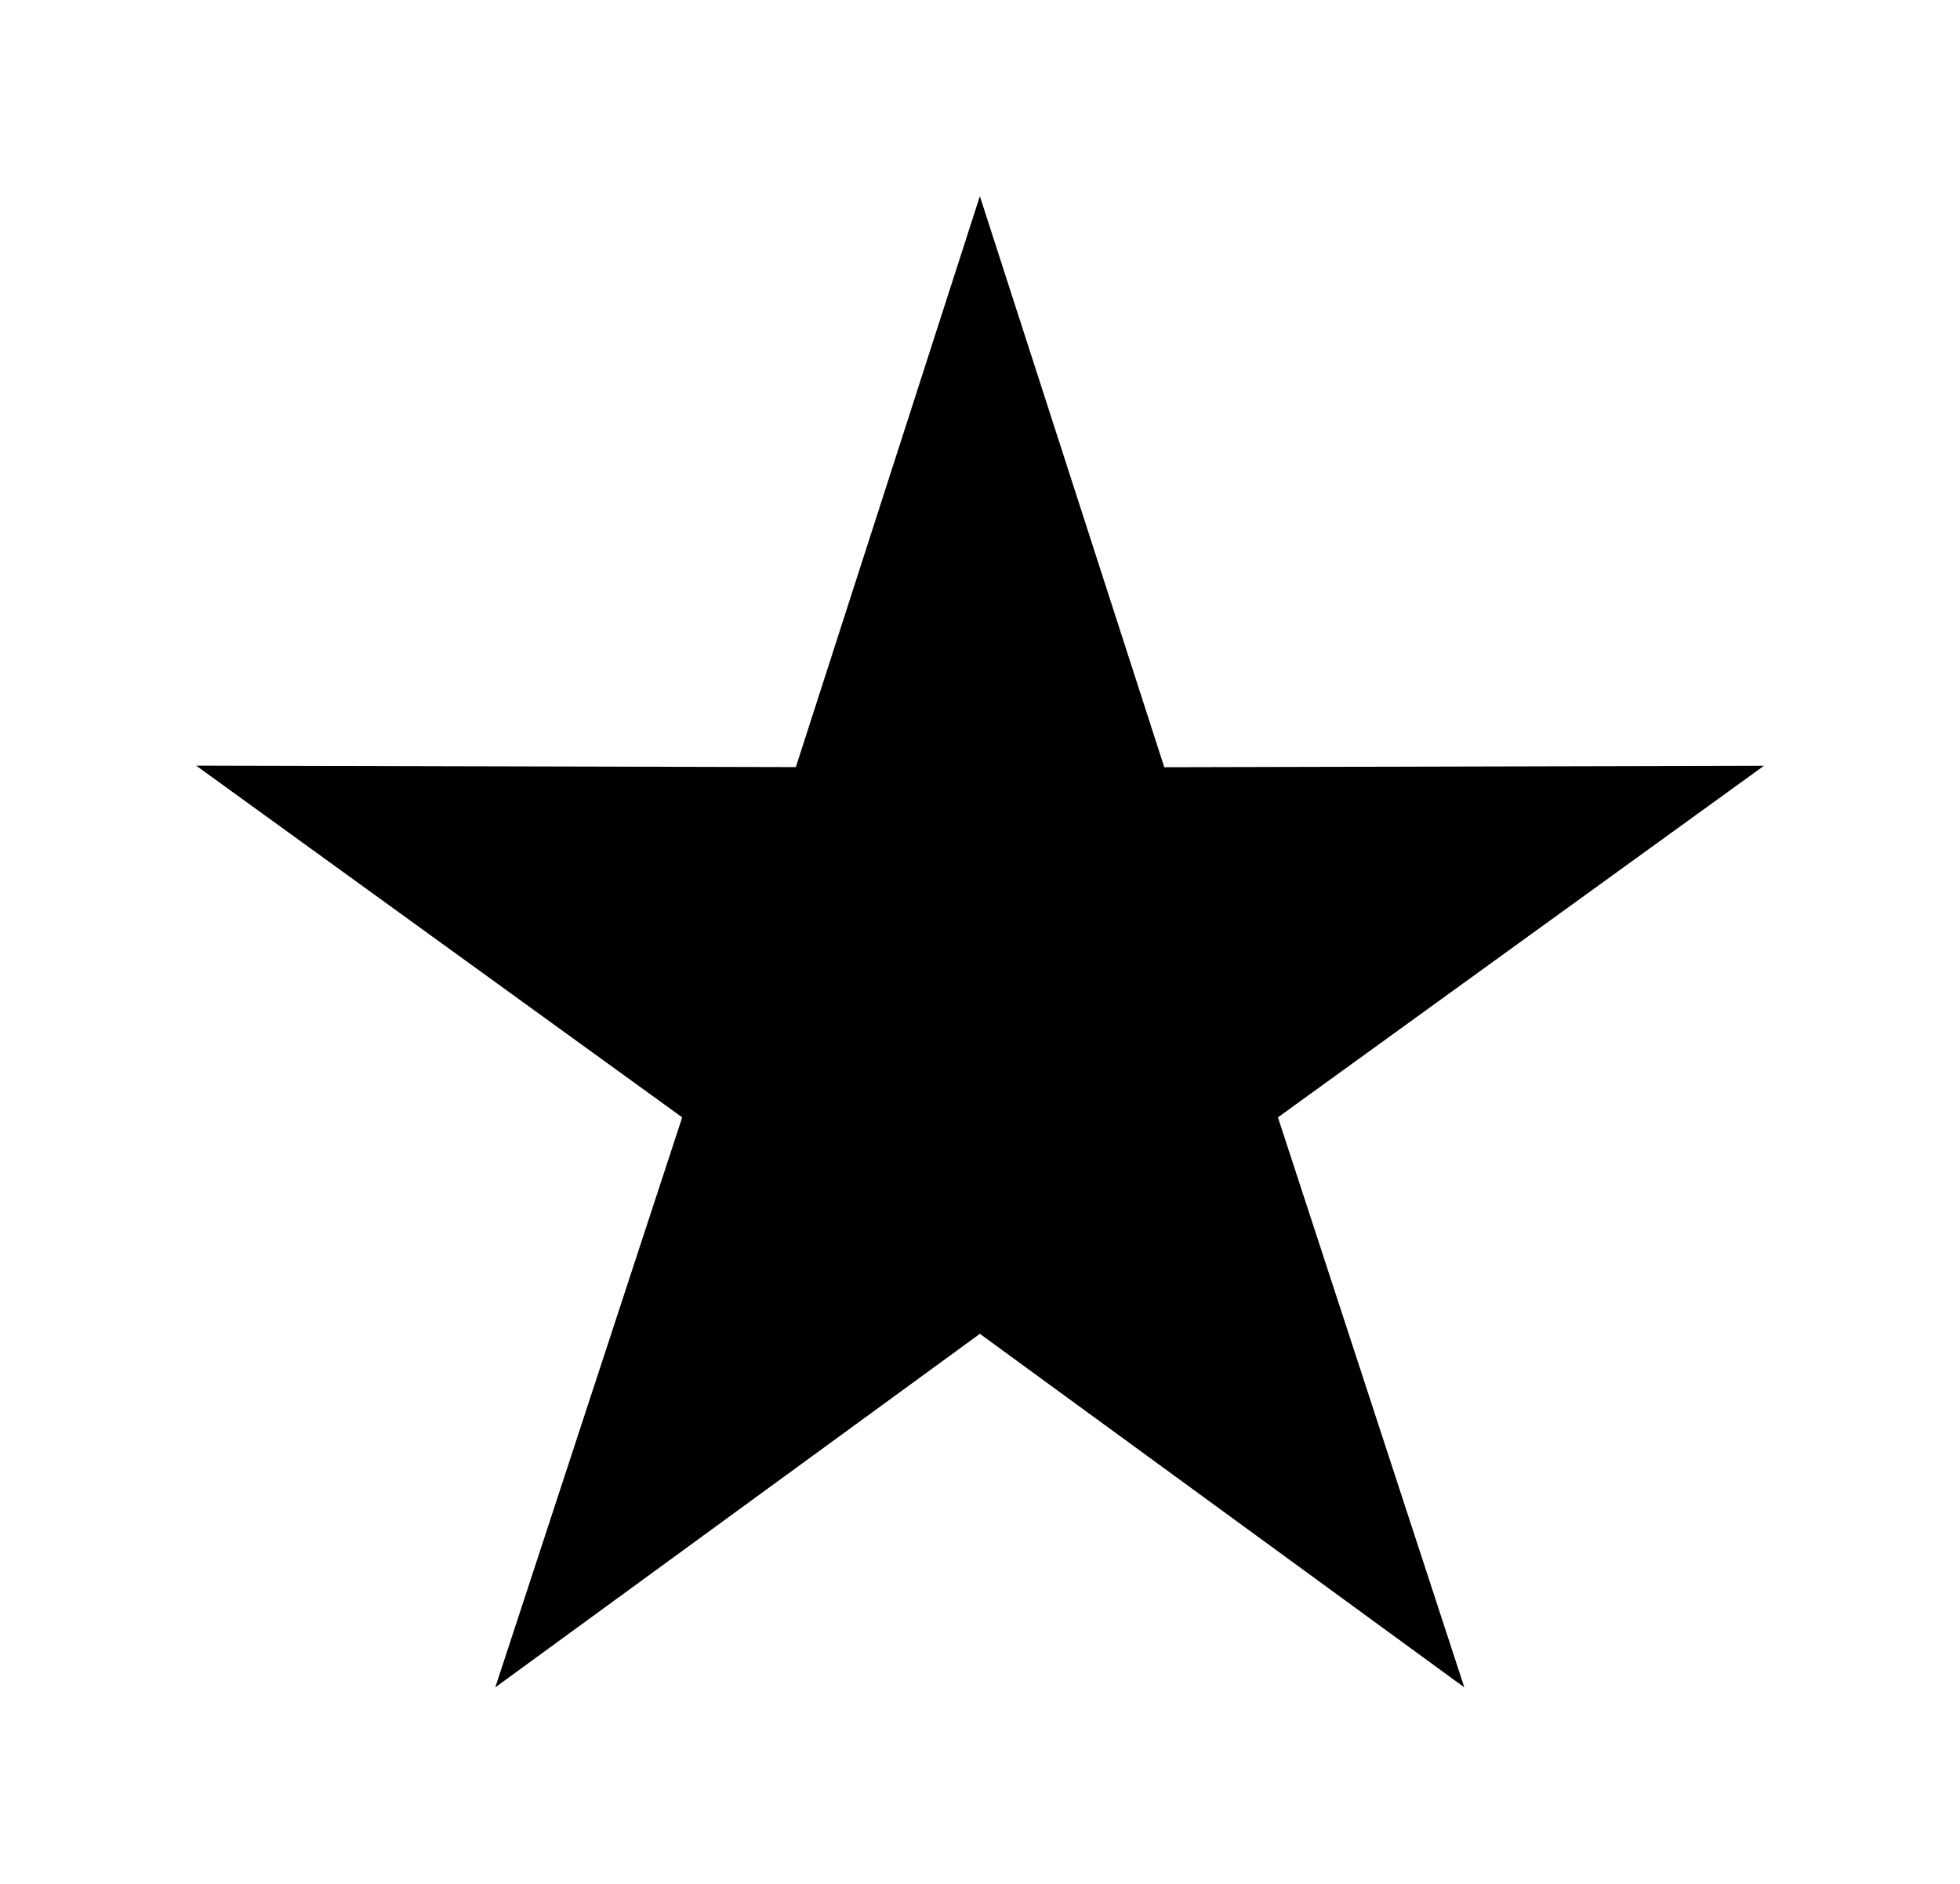
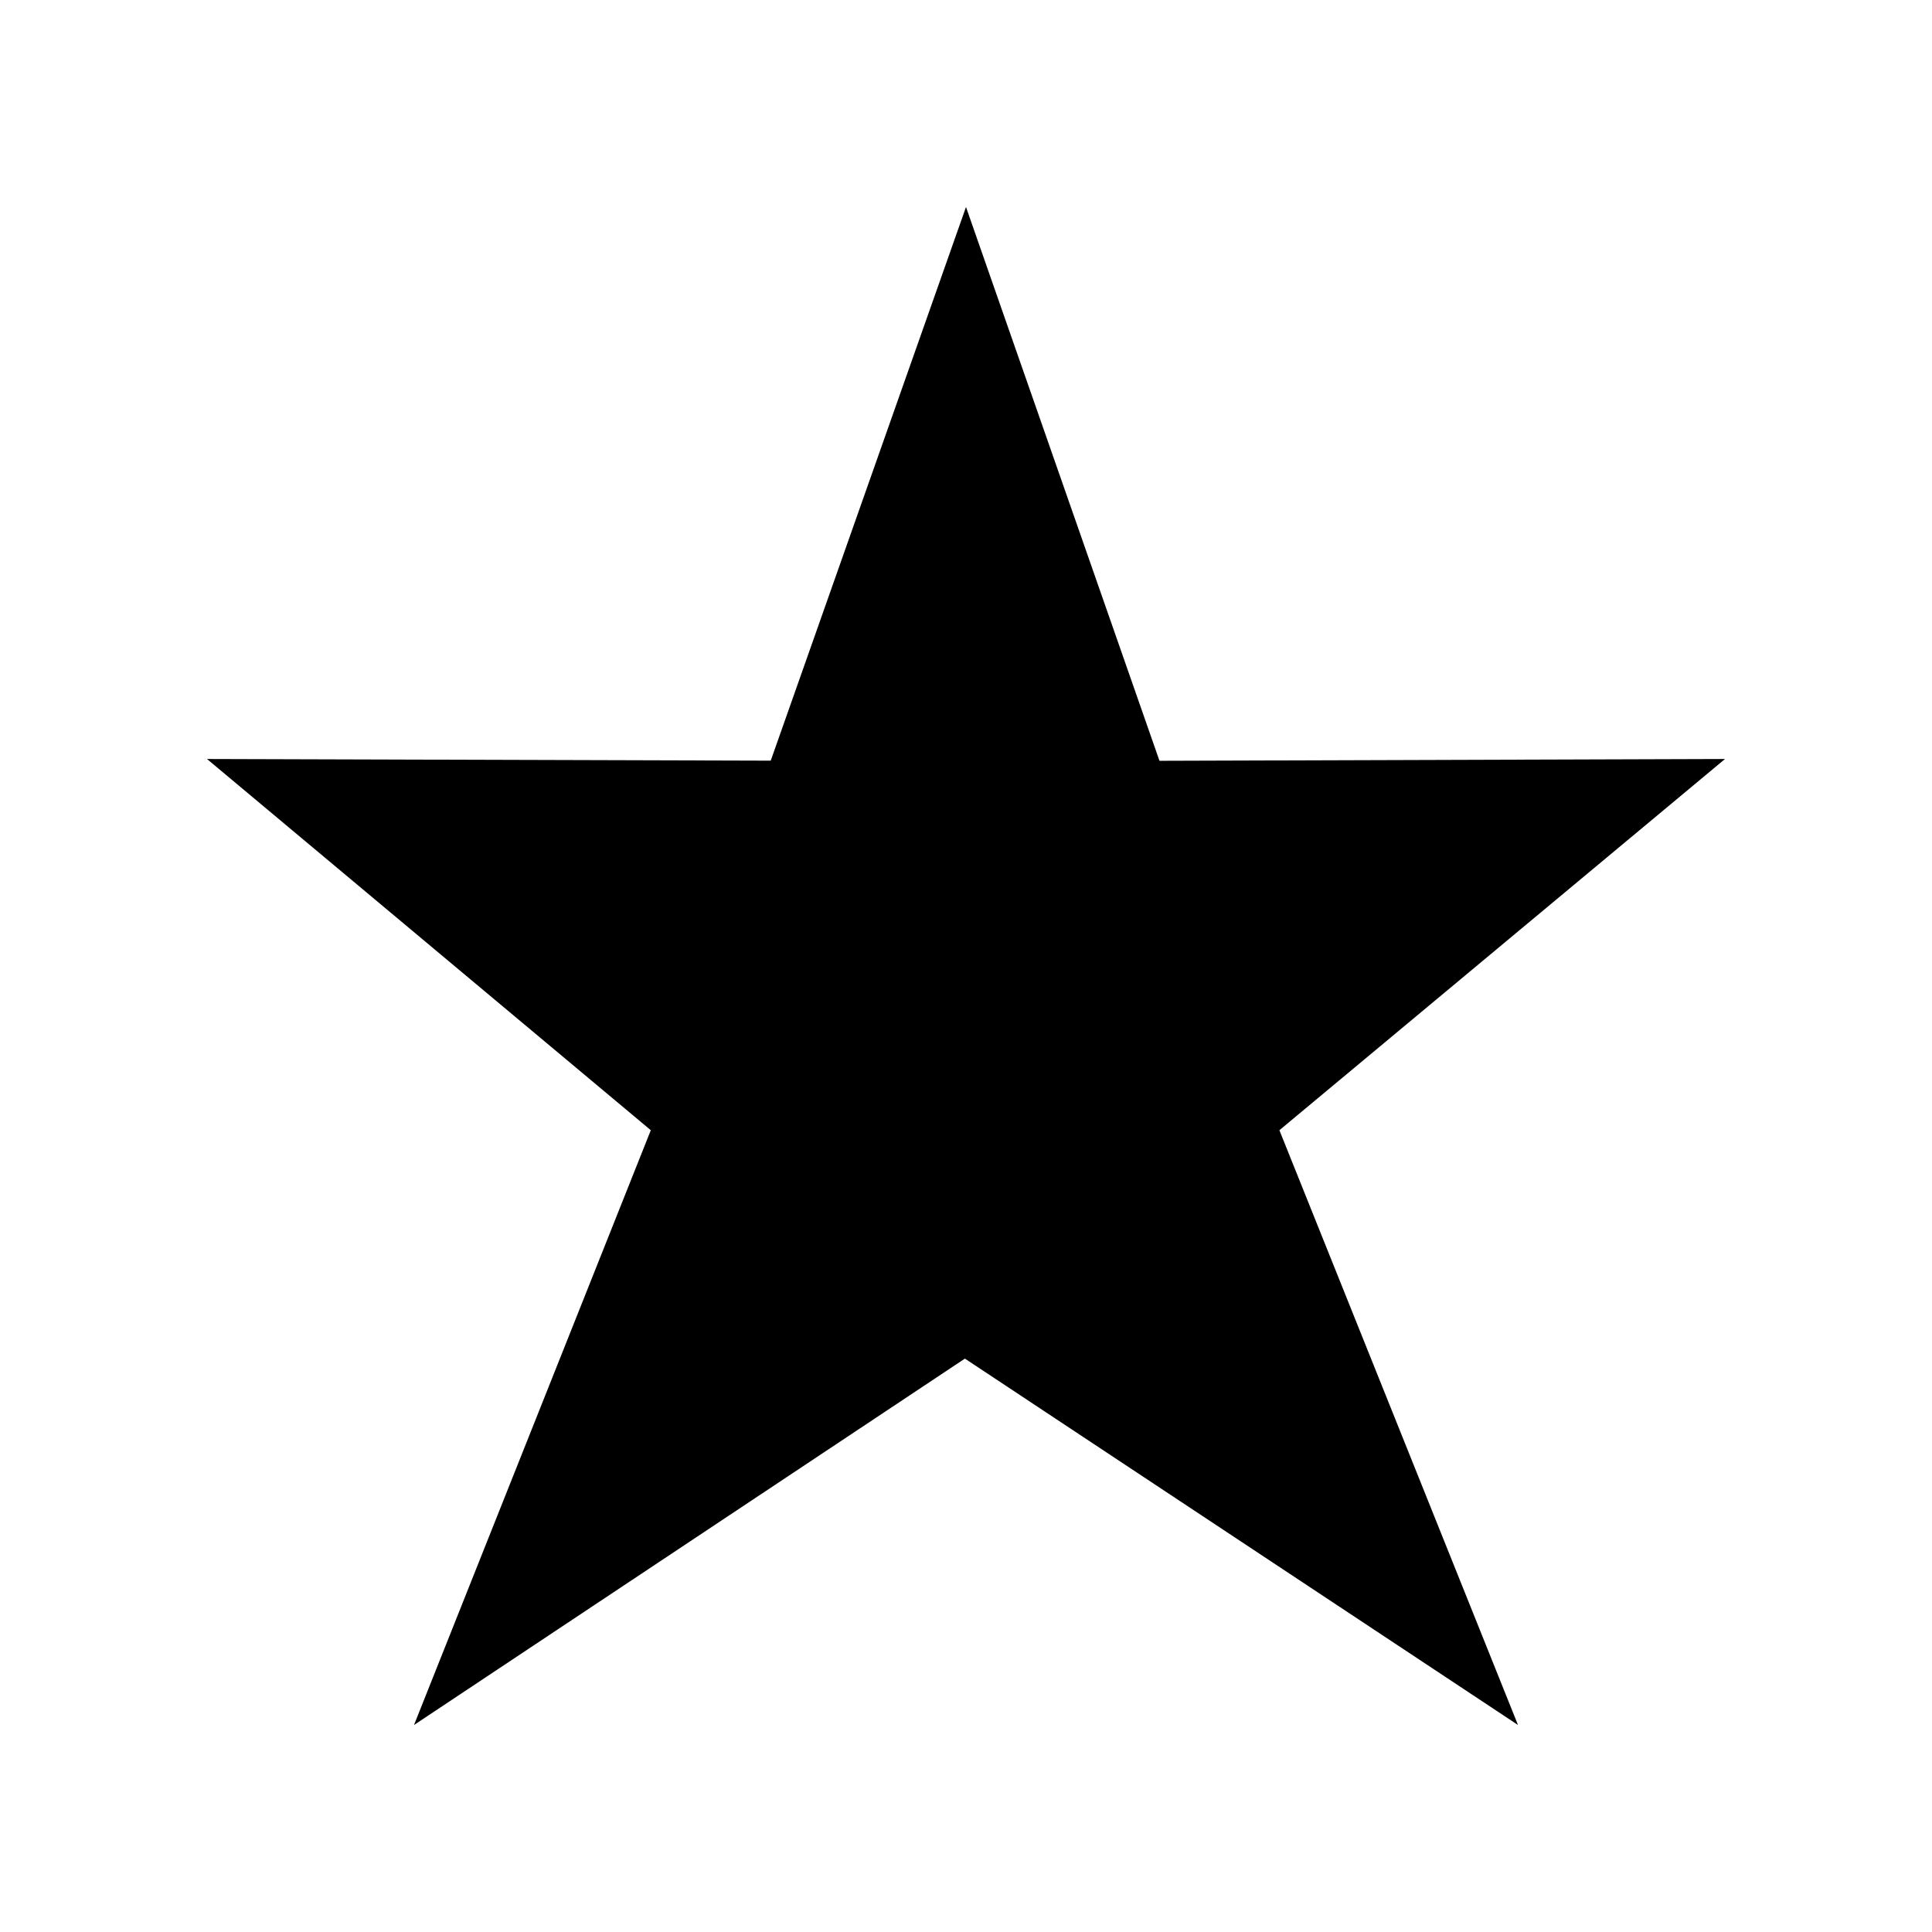
- <svg xmlns="http://www.w3.org/2000/svg" width="14.986" height="14.4" version="1.1">
-   <path d="M 7.492,1.5 L 8.902,5.866 L 13.487,5.855 L 9.771,8.543 L 11.196,12.901 L 7.492,10.198 L 3.787,12.901 L 5.216,8.543 L 1.5,5.854 L 6.085,5.865 Z" />
+ <svg xmlns="http://www.w3.org/2000/svg" width="14" height="14" version="1.1" id="svg1">
+   <defs id="defs1" />
+   <path d="M 7,1.5 L 8.402,5.513 L 12.5,5.5 L 9.271,8.19 L 11,12.5 L 6.992,9.845 L 3,12.5 L 4.716,8.19 L 1.5,5.5 L 5.585,5.512 Z" id="path1" />
</svg>
